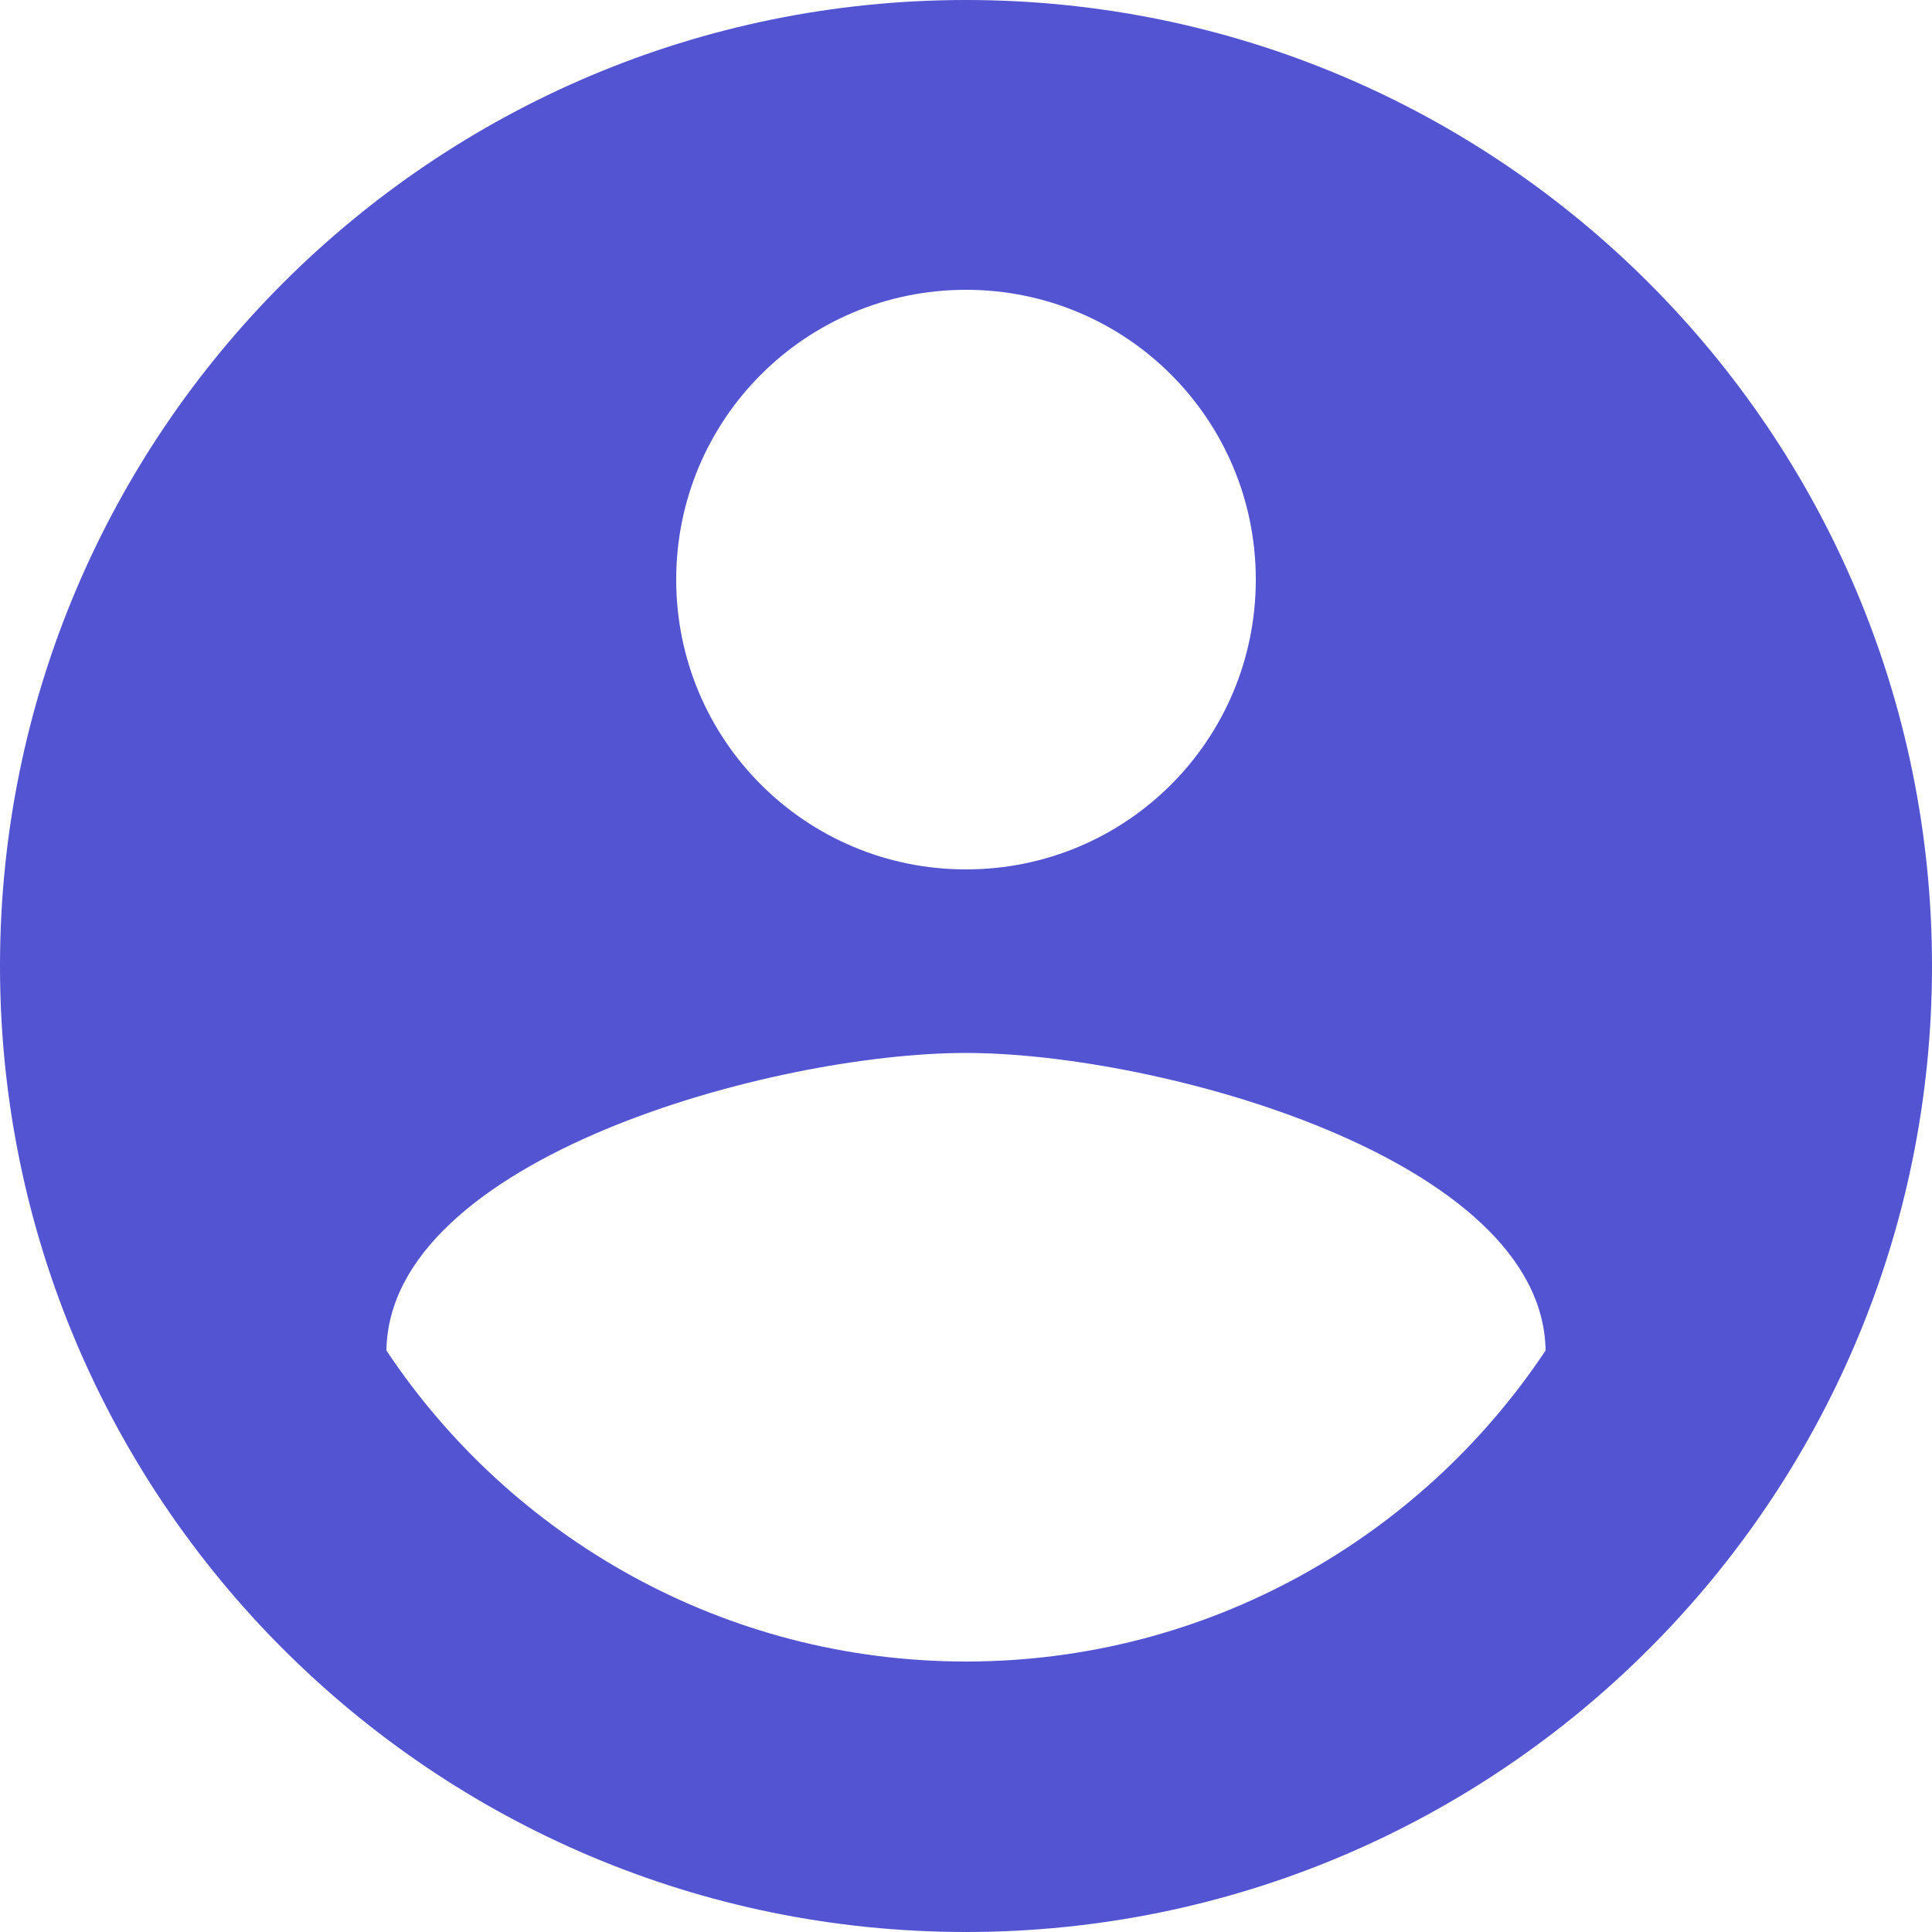
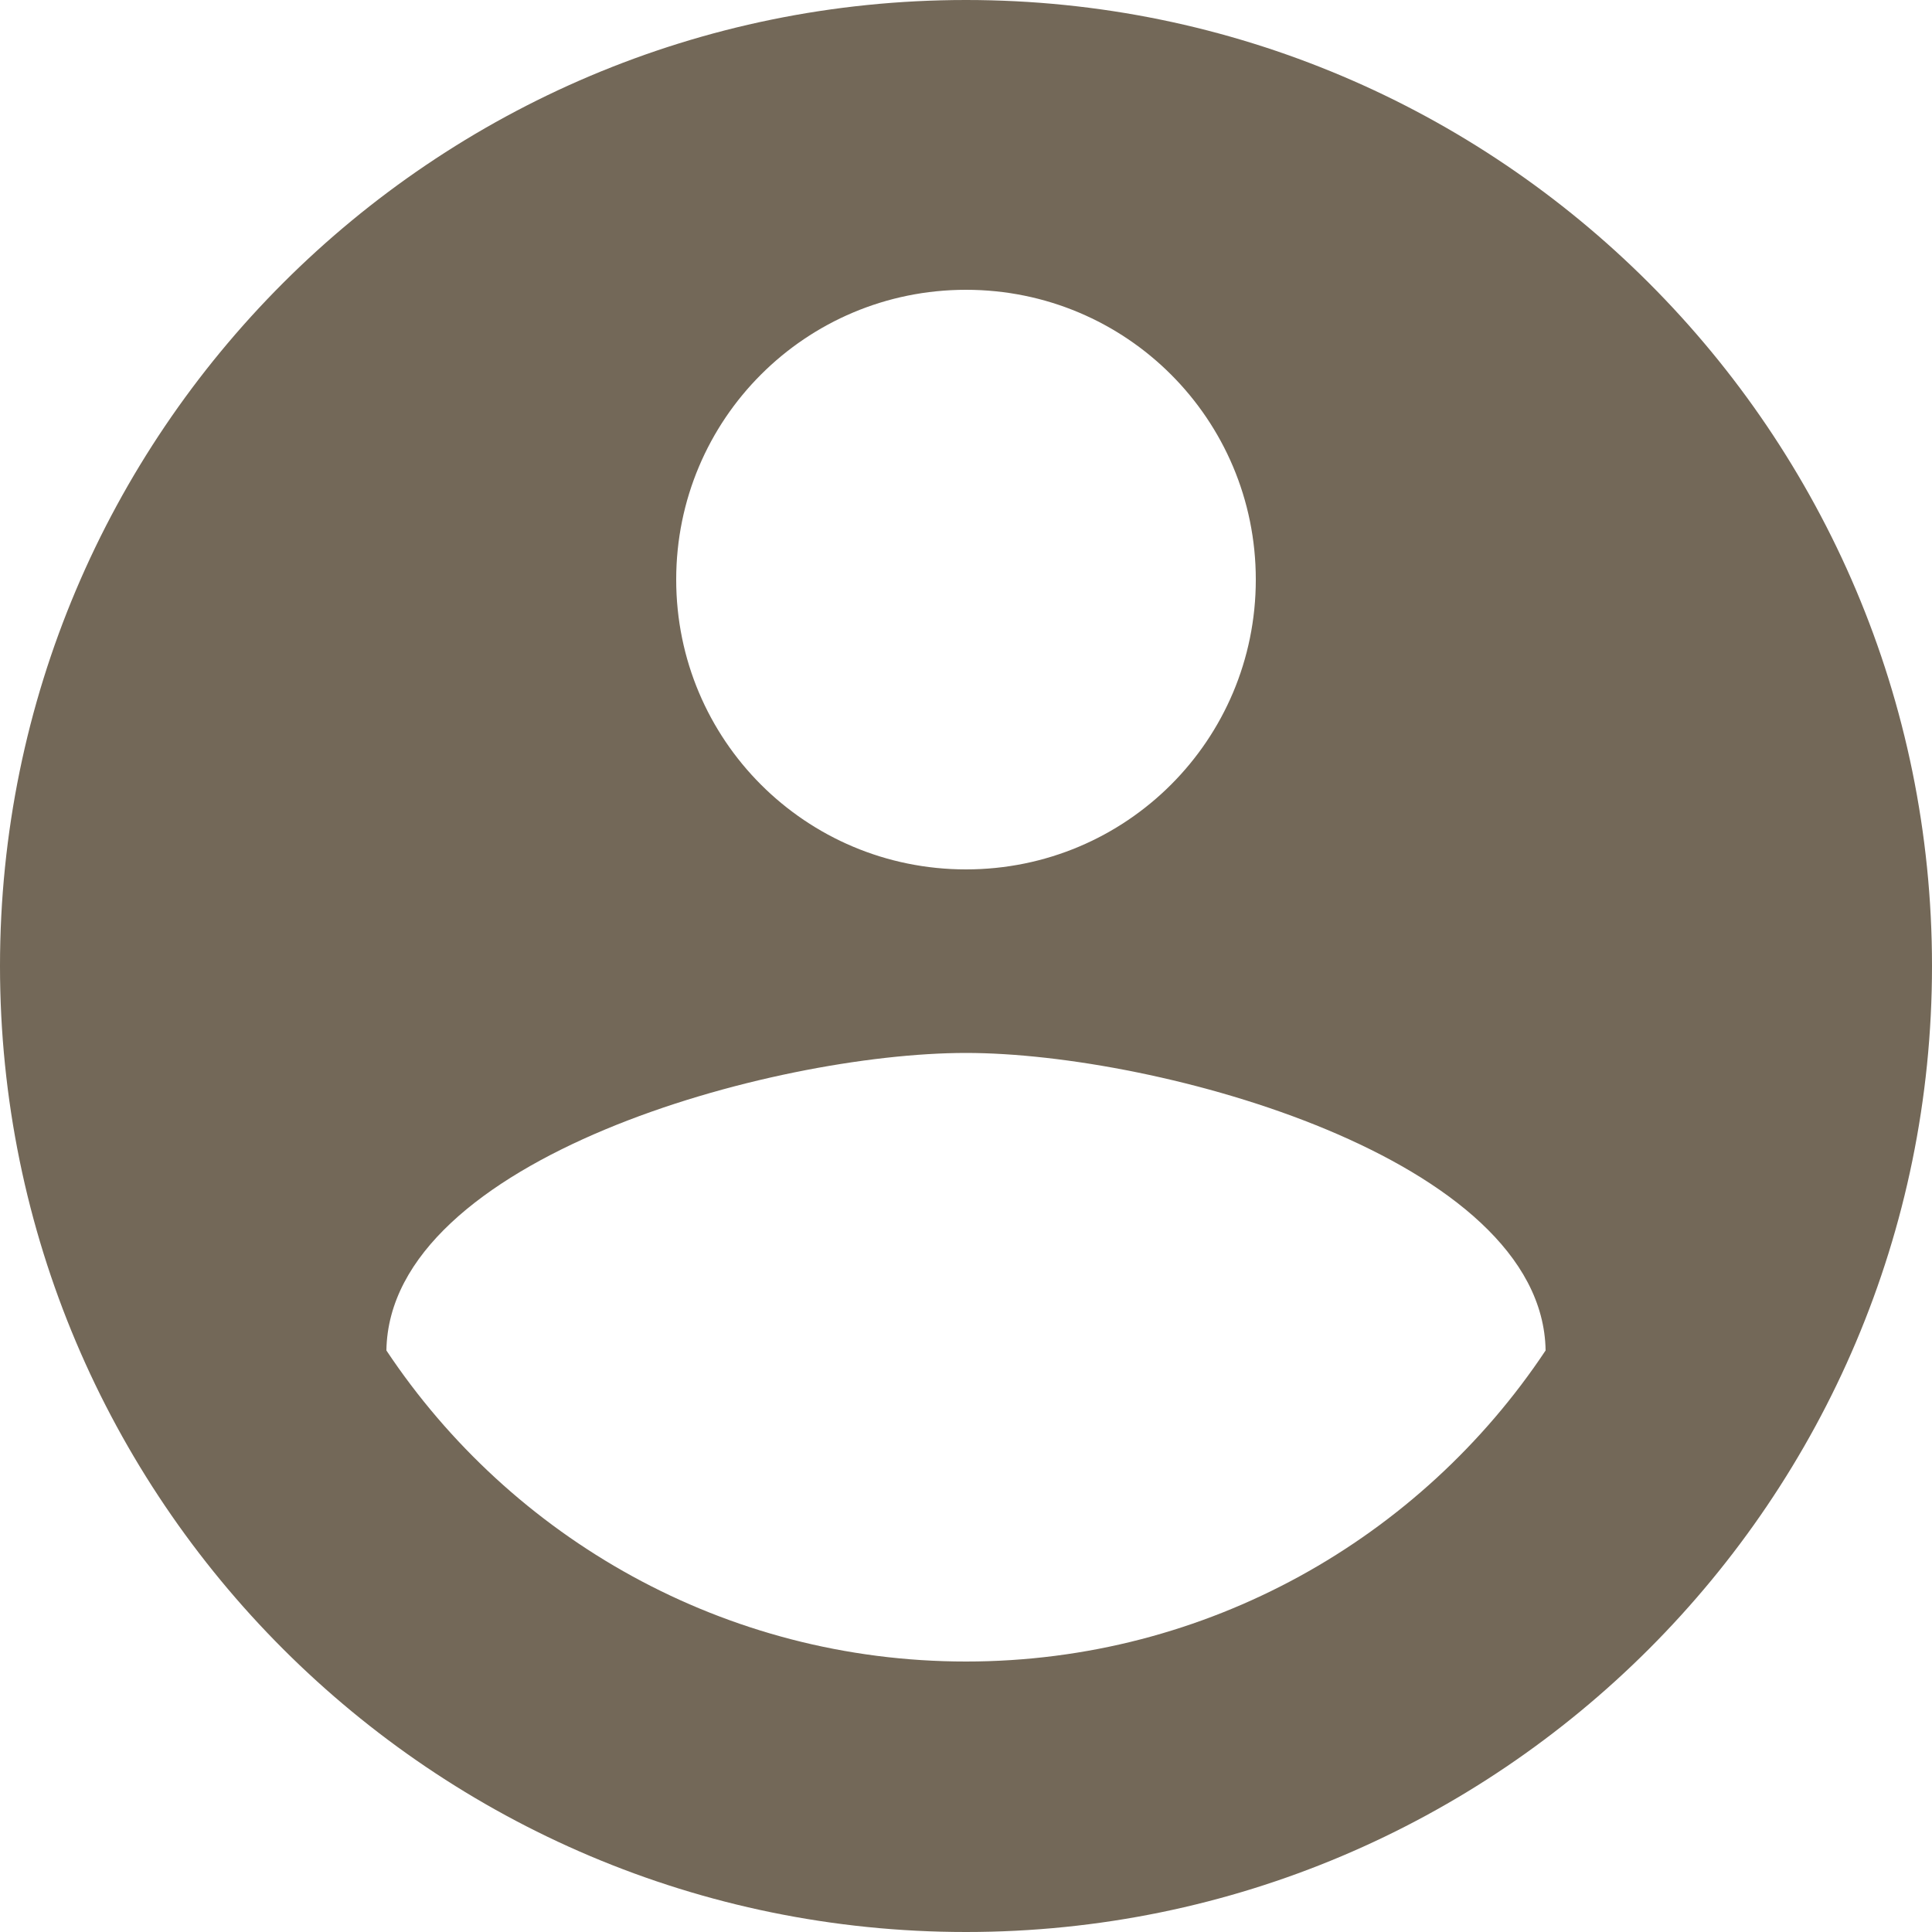
<svg xmlns="http://www.w3.org/2000/svg" width="30" height="30" viewBox="0 0 30 30" fill="none">
-   <path d="M15 0C6.72 0 0 6.72 0 15C0 23.28 6.72 30 15 30C23.28 30 30 23.28 30 15C30 6.72 23.28 0 15 0ZM15 4.5C17.49 4.5 19.5 6.51 19.5 9C19.5 11.49 17.49 13.5 15 13.5C12.51 13.5 10.5 11.49 10.5 9C10.5 6.51 12.51 4.5 15 4.5ZM15 25.8C11.25 25.8 7.935 23.88 6 20.97C6.045 17.985 12 16.35 15 16.35C17.985 16.35 23.955 17.985 24 20.97C22.065 23.88 18.75 25.8 15 25.8Z" fill="#5354D2" />
+   <path d="M15 0C6.72 0 0 6.72 0 15C0 23.28 6.72 30 15 30C23.28 30 30 23.28 30 15C30 6.72 23.28 0 15 0ZM15 4.5C17.49 4.5 19.5 6.51 19.5 9C19.5 11.49 17.49 13.5 15 13.5C12.51 13.5 10.5 11.49 10.5 9C10.5 6.51 12.51 4.5 15 4.5ZM15 25.8C11.25 25.8 7.935 23.88 6 20.97C6.045 17.985 12 16.35 15 16.35C17.985 16.35 23.955 17.985 24 20.97C22.065 23.88 18.75 25.8 15 25.8Z" fill="#736858" />
</svg>
